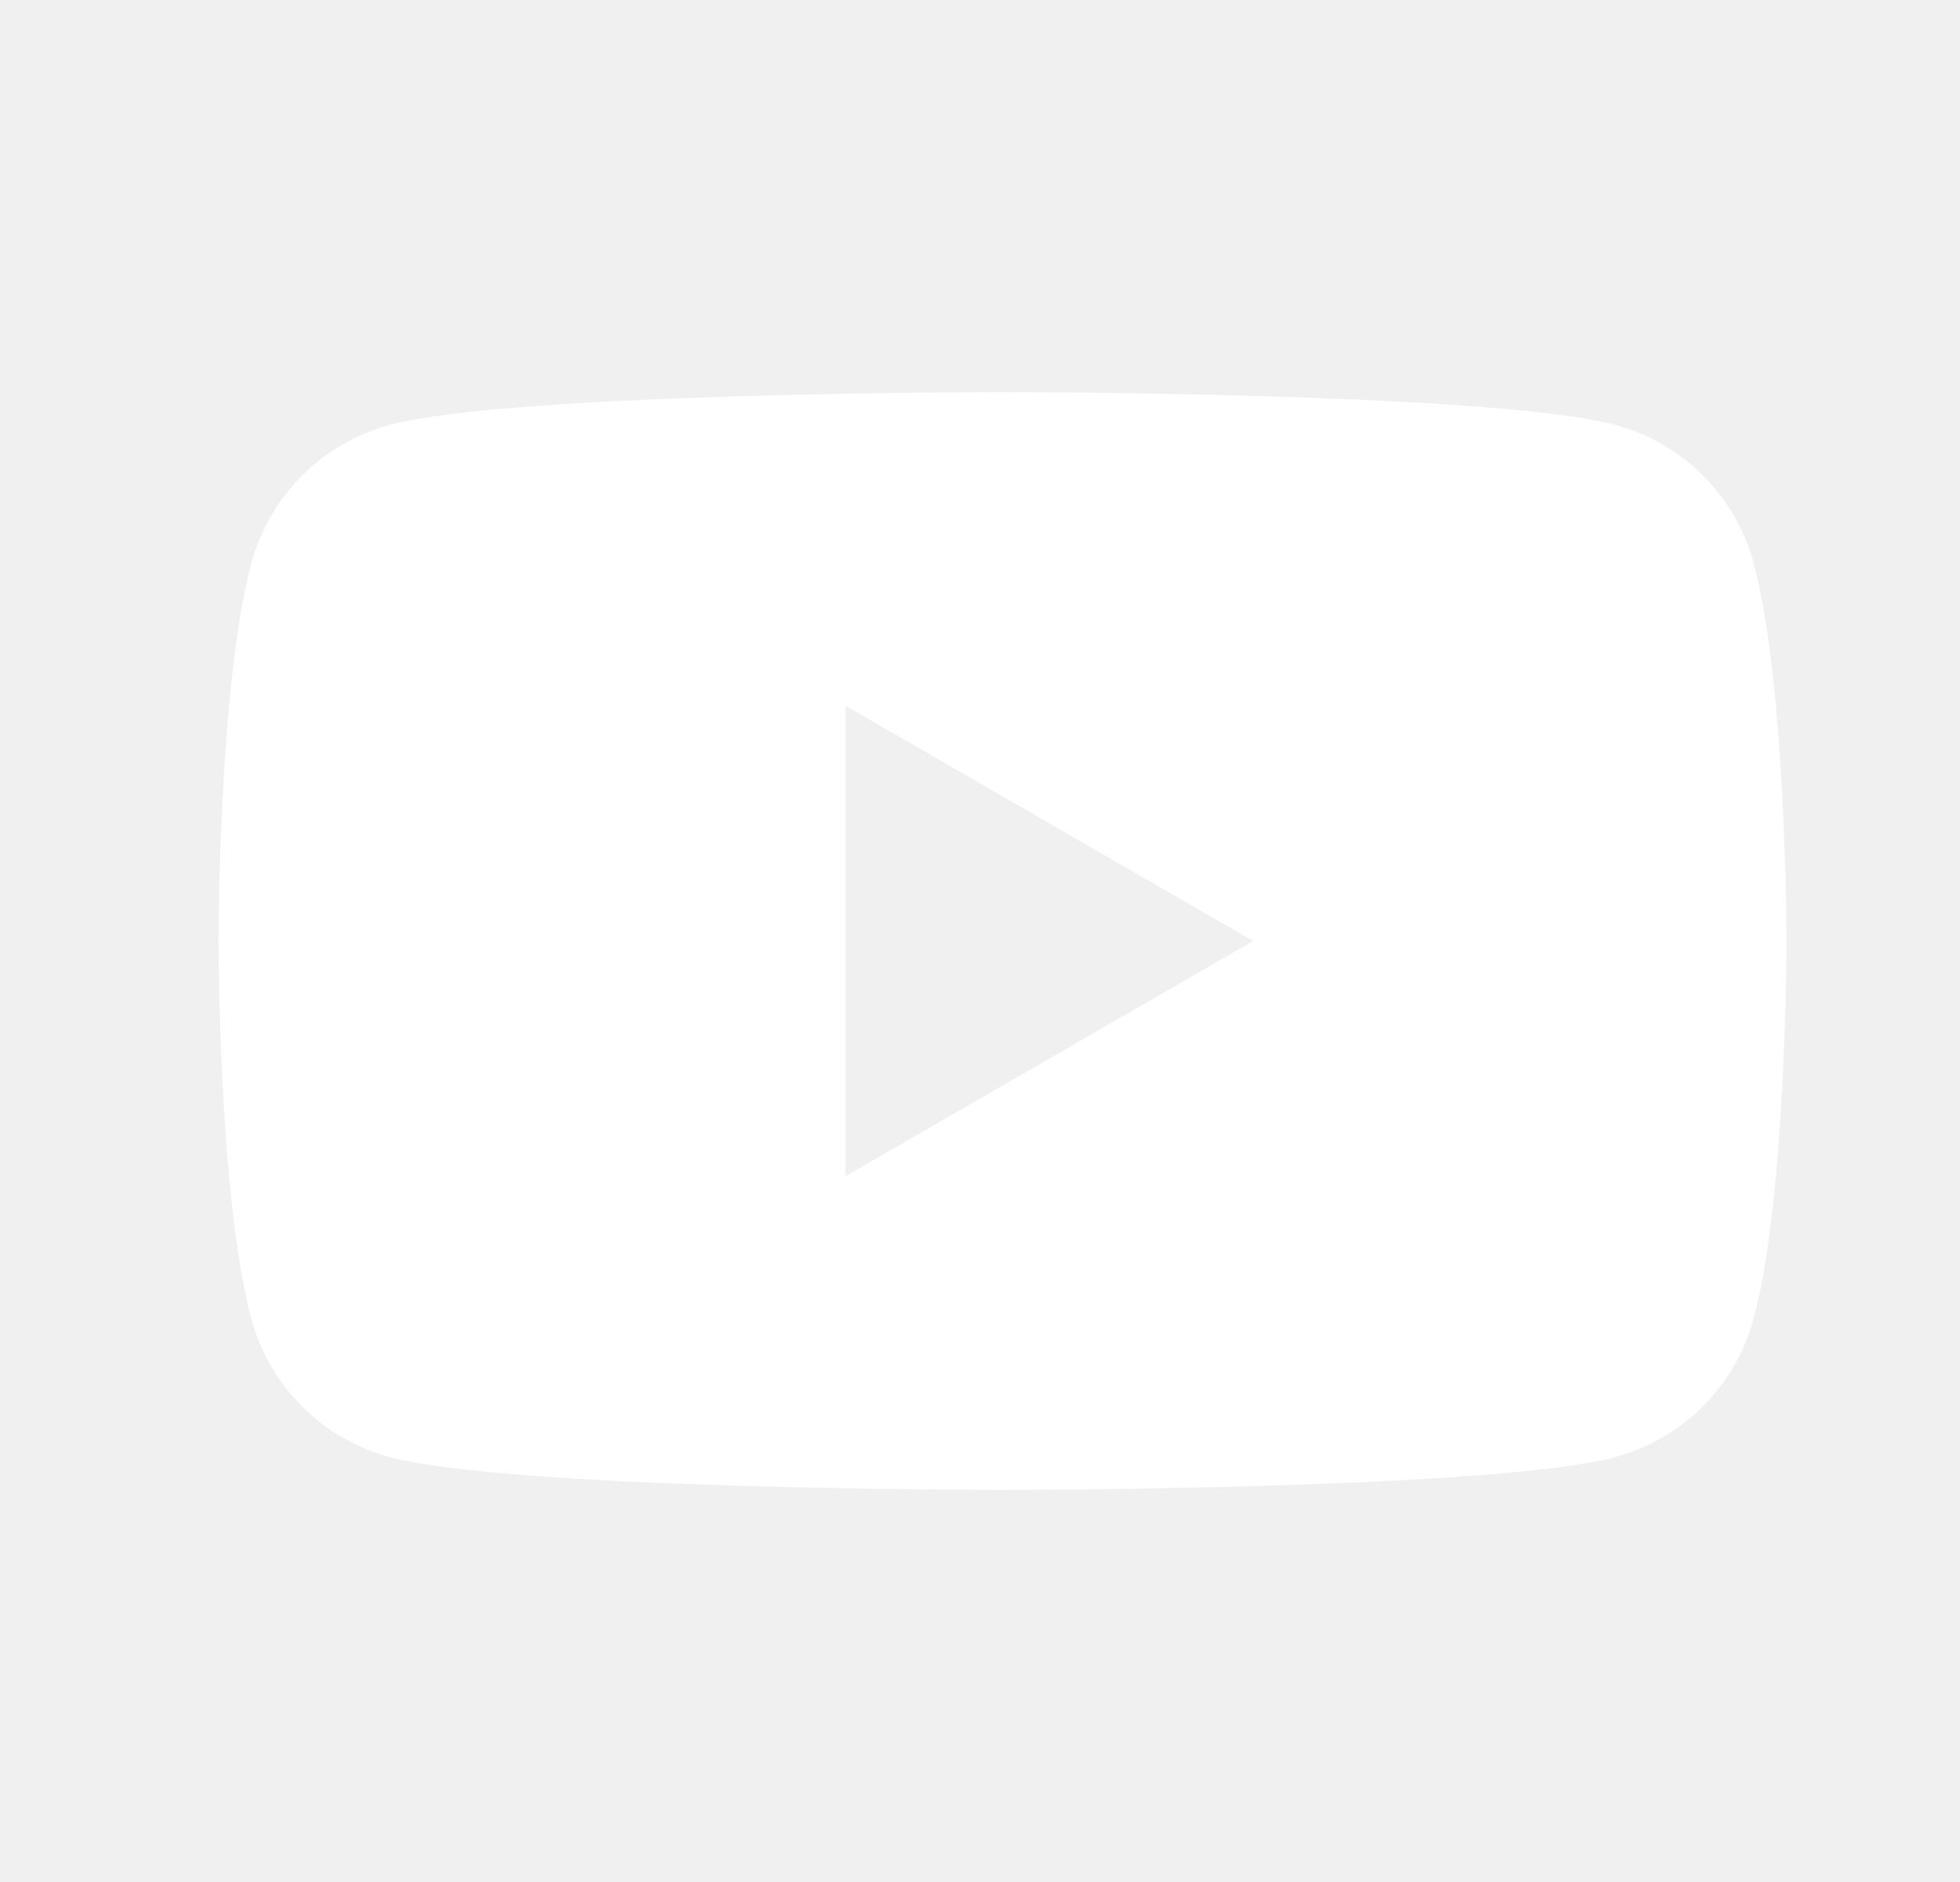
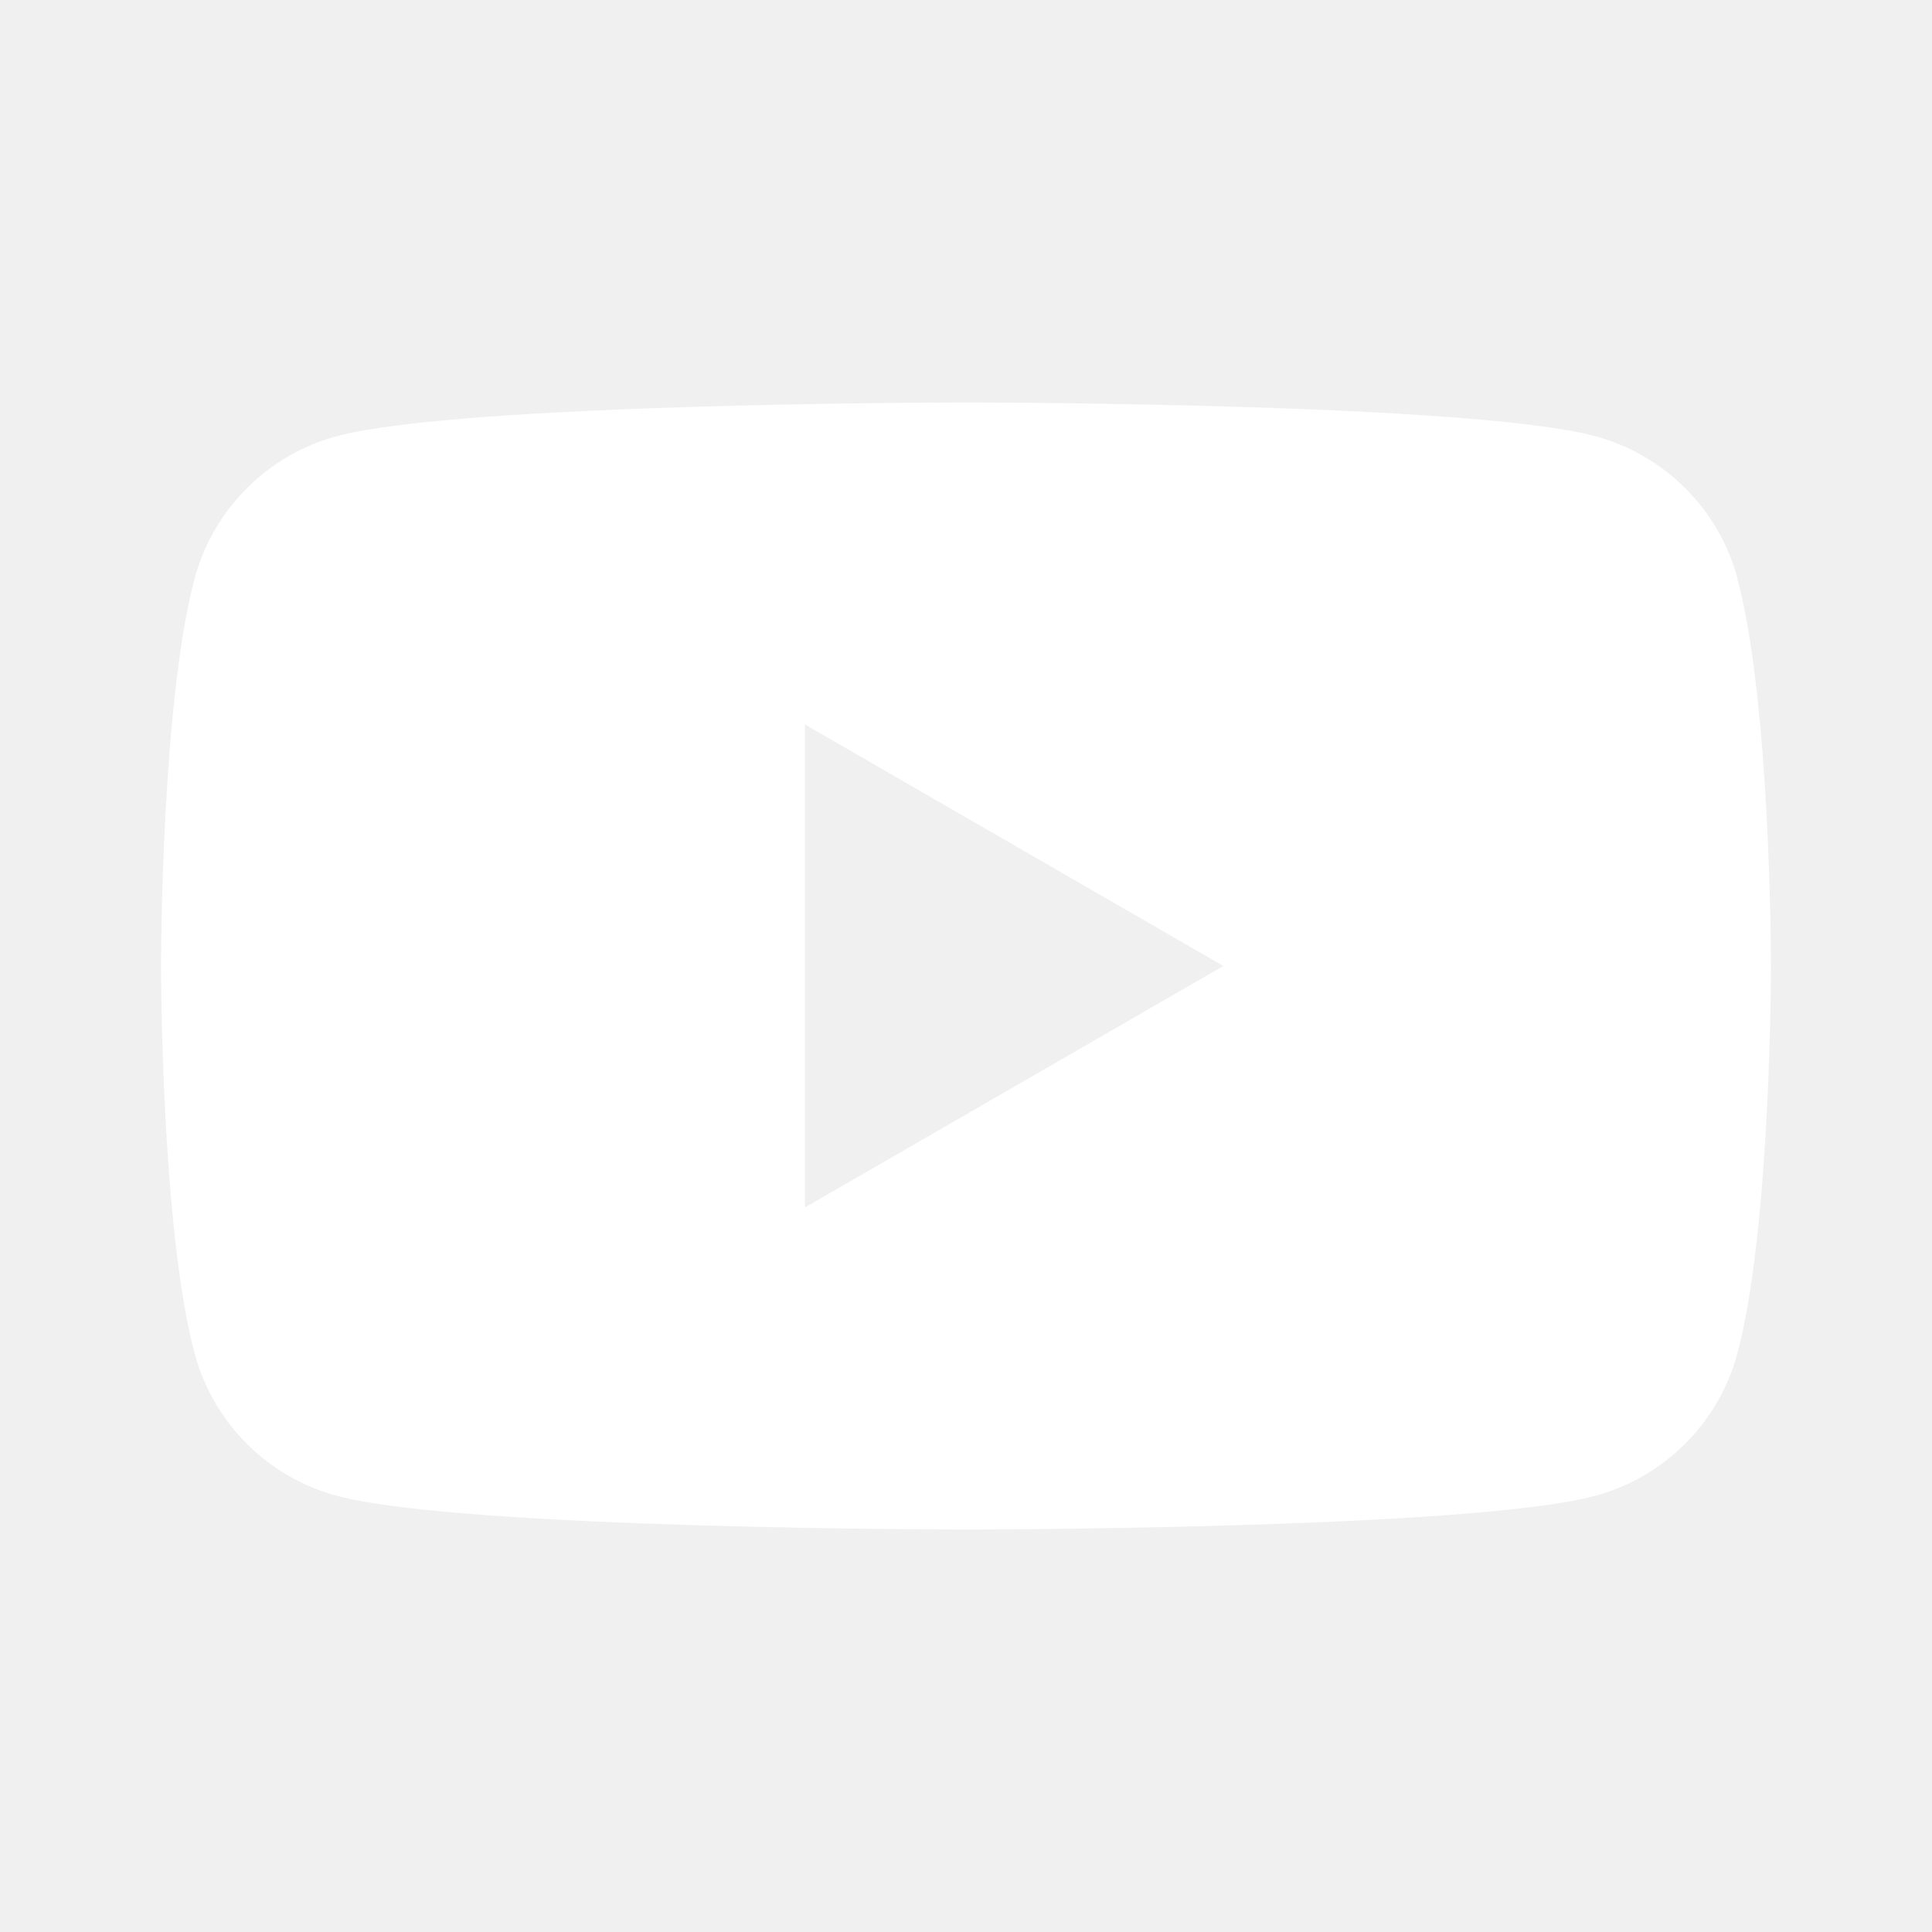
- <svg xmlns="http://www.w3.org/2000/svg" width="25" height="24" viewBox="0 0 25 24" fill="none">
-   <path fill-rule="evenodd" clip-rule="evenodd" d="M20.602 5.418C21.463 5.649 22.14 6.325 22.37 7.186H22.368C22.787 8.745 22.787 12 22.787 12C22.787 12 22.787 15.255 22.368 16.814C22.138 17.675 21.461 18.351 20.6 18.582C19.041 19 12.787 19 12.787 19C12.787 19 6.532 19 4.973 18.582C4.112 18.351 3.435 17.675 3.205 16.814C2.787 15.255 2.787 12 2.787 12C2.787 12 2.787 8.745 3.205 7.186C3.435 6.325 4.112 5.649 4.973 5.418C6.532 5 12.787 5 12.787 5C12.787 5 19.041 5 20.602 5.418ZM15.984 12L10.786 9V14.999L15.984 12Z" fill="white" />
+ <svg xmlns="http://www.w3.org/2000/svg" width="24" height="24" viewBox="0 0 24 24" fill="none">
+   <path fill-rule="evenodd" clip-rule="evenodd" d="M19.815 5.418C20.676 5.649 21.353 6.325 21.584 7.186H21.582C22 8.745 22 12 22 12C22 12 22 15.255 21.582 16.814C21.351 17.675 20.675 18.351 19.814 18.582C18.255 19 12 19 12 19C12 19 5.745 19 4.186 18.582C3.325 18.351 2.649 17.675 2.418 16.814C2 15.255 2 12 2 12C2 12 2 8.745 2.418 7.186C2.649 6.325 3.325 5.649 4.186 5.418C5.745 5 12 5 12 5C12 5 18.255 5 19.815 5.418ZM15.197 12L10 9V14.999L15.197 12Z" fill="white" />
</svg>
